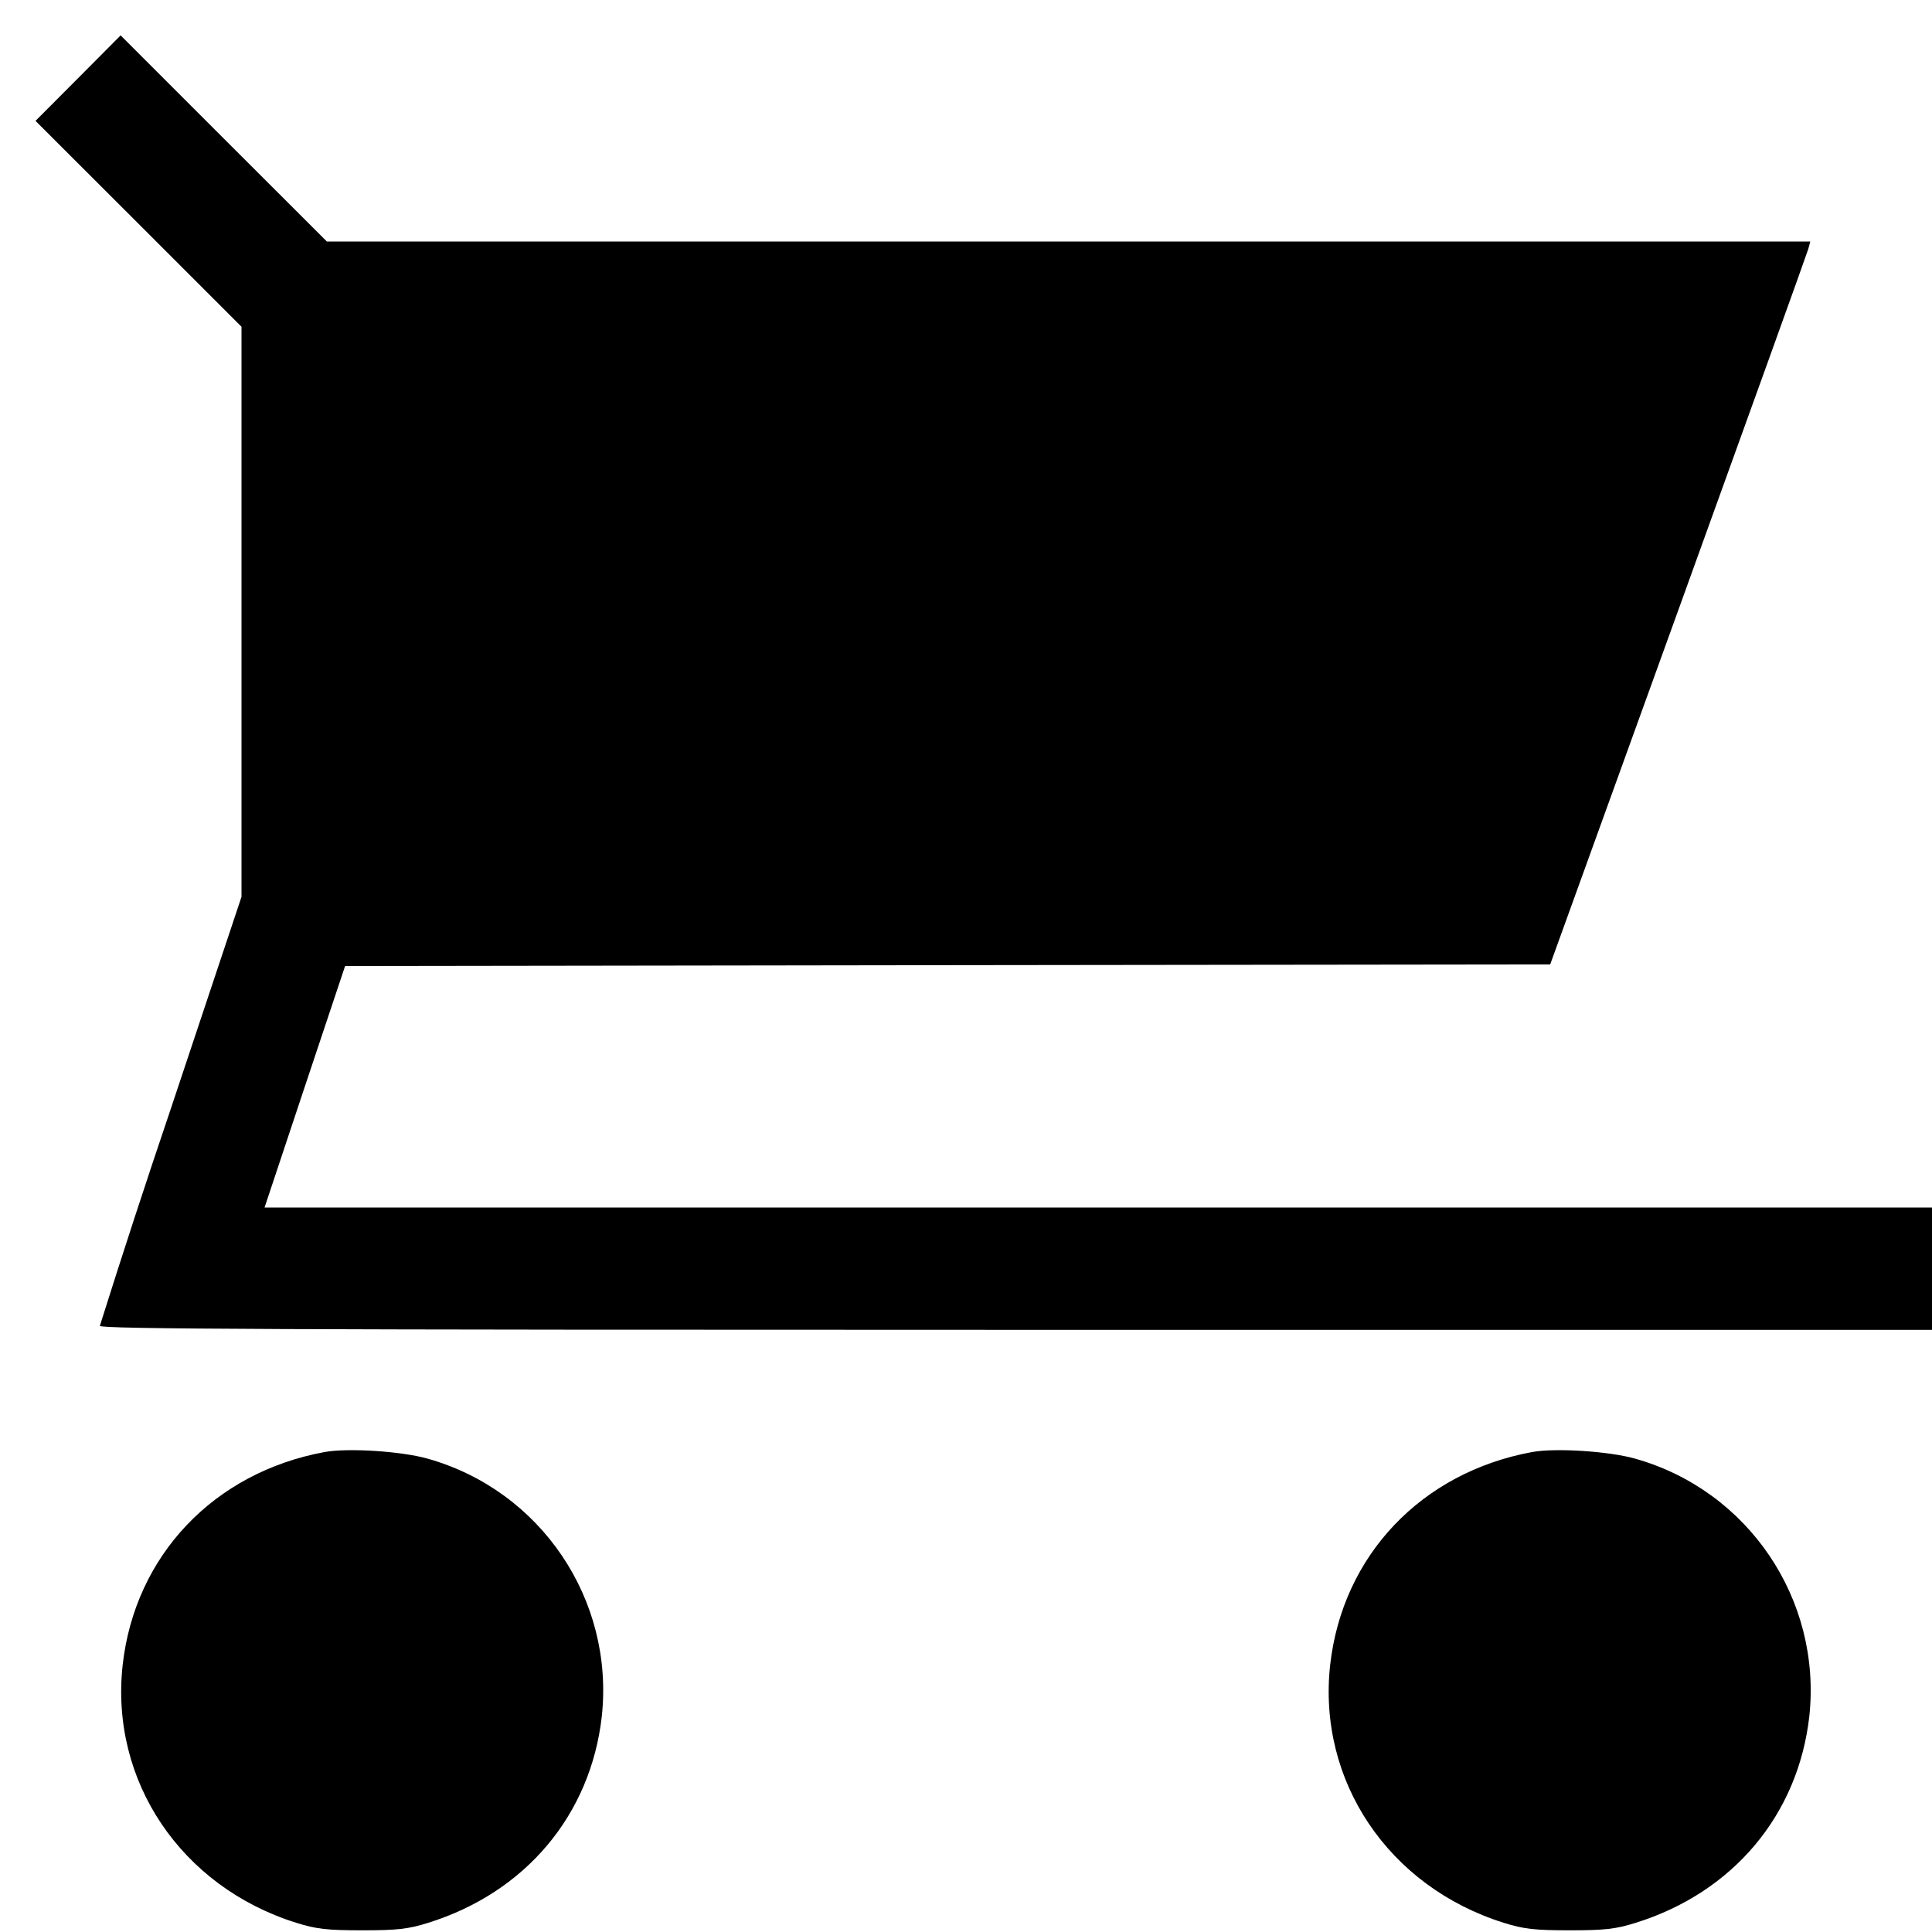
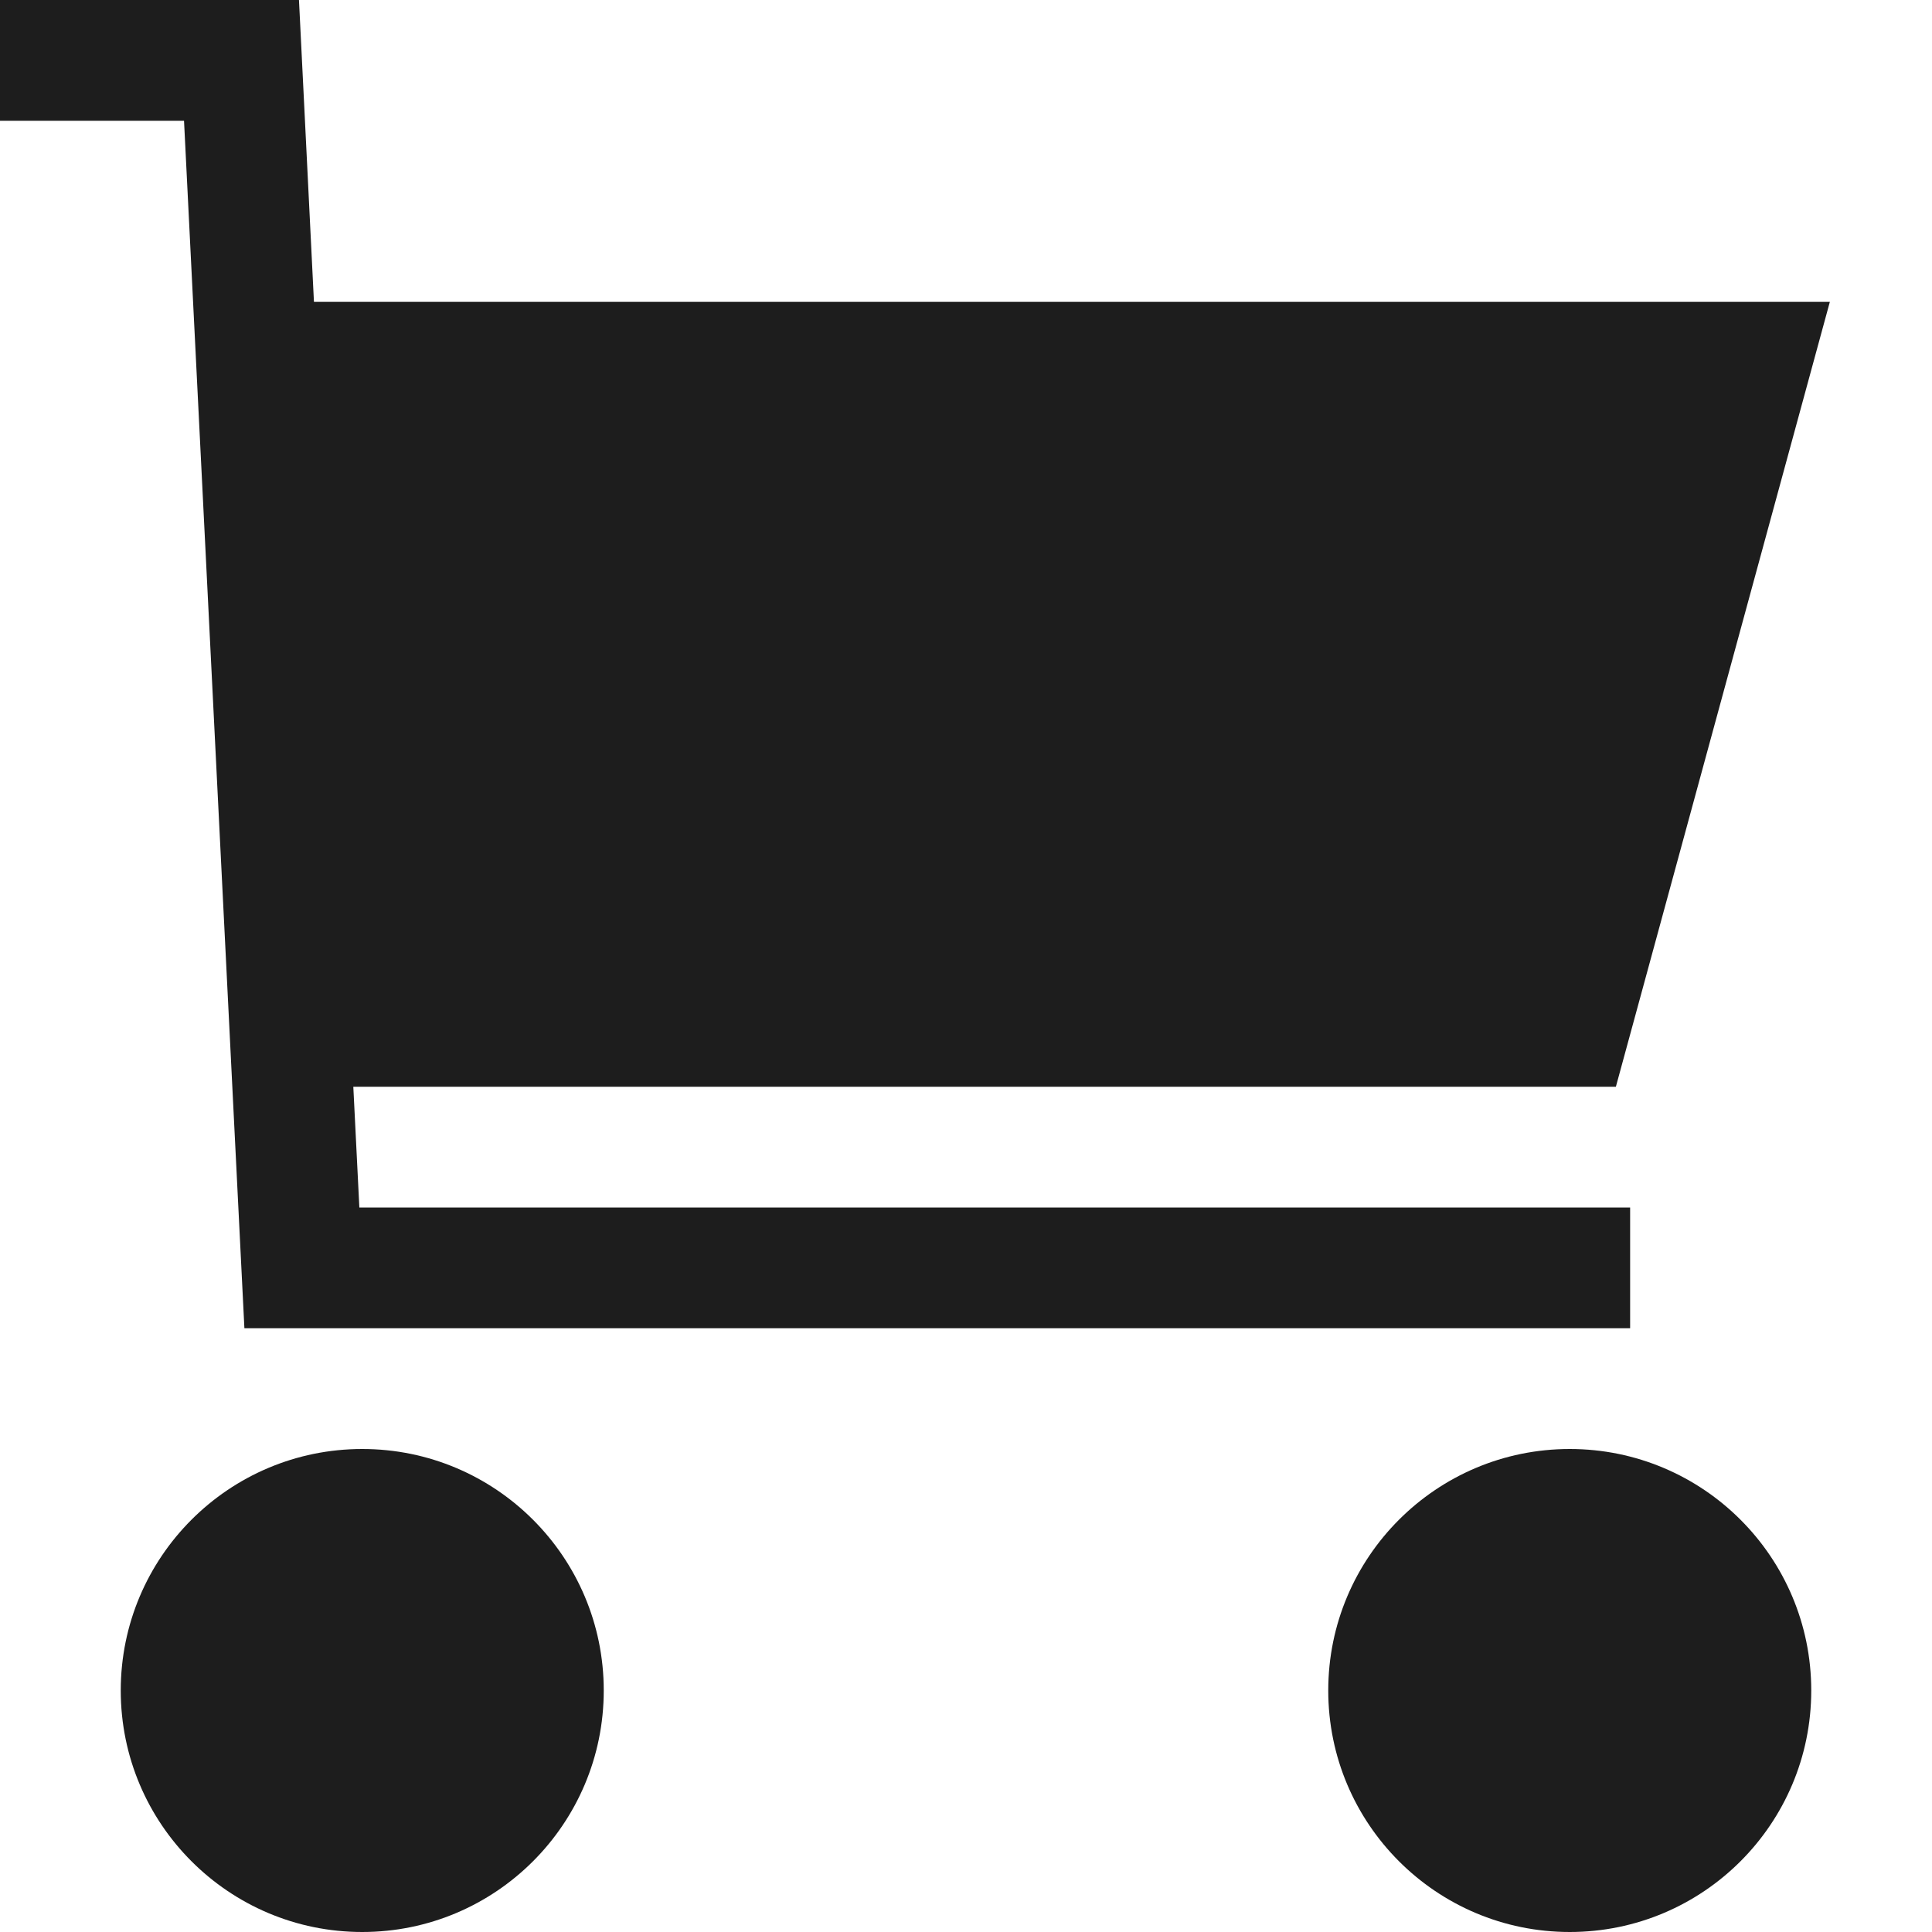
- <svg xmlns="http://www.w3.org/2000/svg" width="16" height="16" fill="none">
-   <path d="m.647.647-.353.354.853.852.853.853v4.721l-.587 1.76a86.301 86.301 0 0 0-.586 1.793c0 .027 1.507.033 7.586.033H16V10H2.191l.333-1 .334-1 4.99-.007 4.99-.006 1.061-2.934c.583-1.613 1.068-2.96 1.077-2.993l.016-.06H2.707l-.854-.853L.999.293.647.647m2.042 11.378c-.918.169-1.571.857-1.673 1.762-.107.961.483 1.838 1.438 2.137.166.052.257.062.546.062.289 0 .38-.01.546-.062.807-.252 1.346-.894 1.438-1.711a1.995 1.995 0 0 0-1.442-2.133c-.219-.062-.659-.09-.853-.055m10 0c-.918.169-1.571.857-1.673 1.762-.107.961.483 1.838 1.438 2.137.166.052.257.062.546.062.289 0 .38-.01.546-.062.807-.252 1.346-.894 1.438-1.711a1.995 1.995 0 0 0-1.442-2.133c-.219-.062-.659-.09-.853-.055" fill="currentColor" fill-rule="evenodd" />
+ <svg xmlns="http://www.w3.org/2000/svg" width="16" height="16" fill="none" viewBox="0 0 16 16">
+   <path fill="#1D1D1D" d="M1.524 1H0V0h2.476L2.6 2.5h12.554L13.382 9H2.926l.05 1H13.5v1H2.024l-.5-10ZM5 14a2 2 0 1 1-4 0 2 2 0 0 1 4 0ZM13 16a2 2 0 1 0 0-4 2 2 0 0 0 0 4Z" />
</svg>
